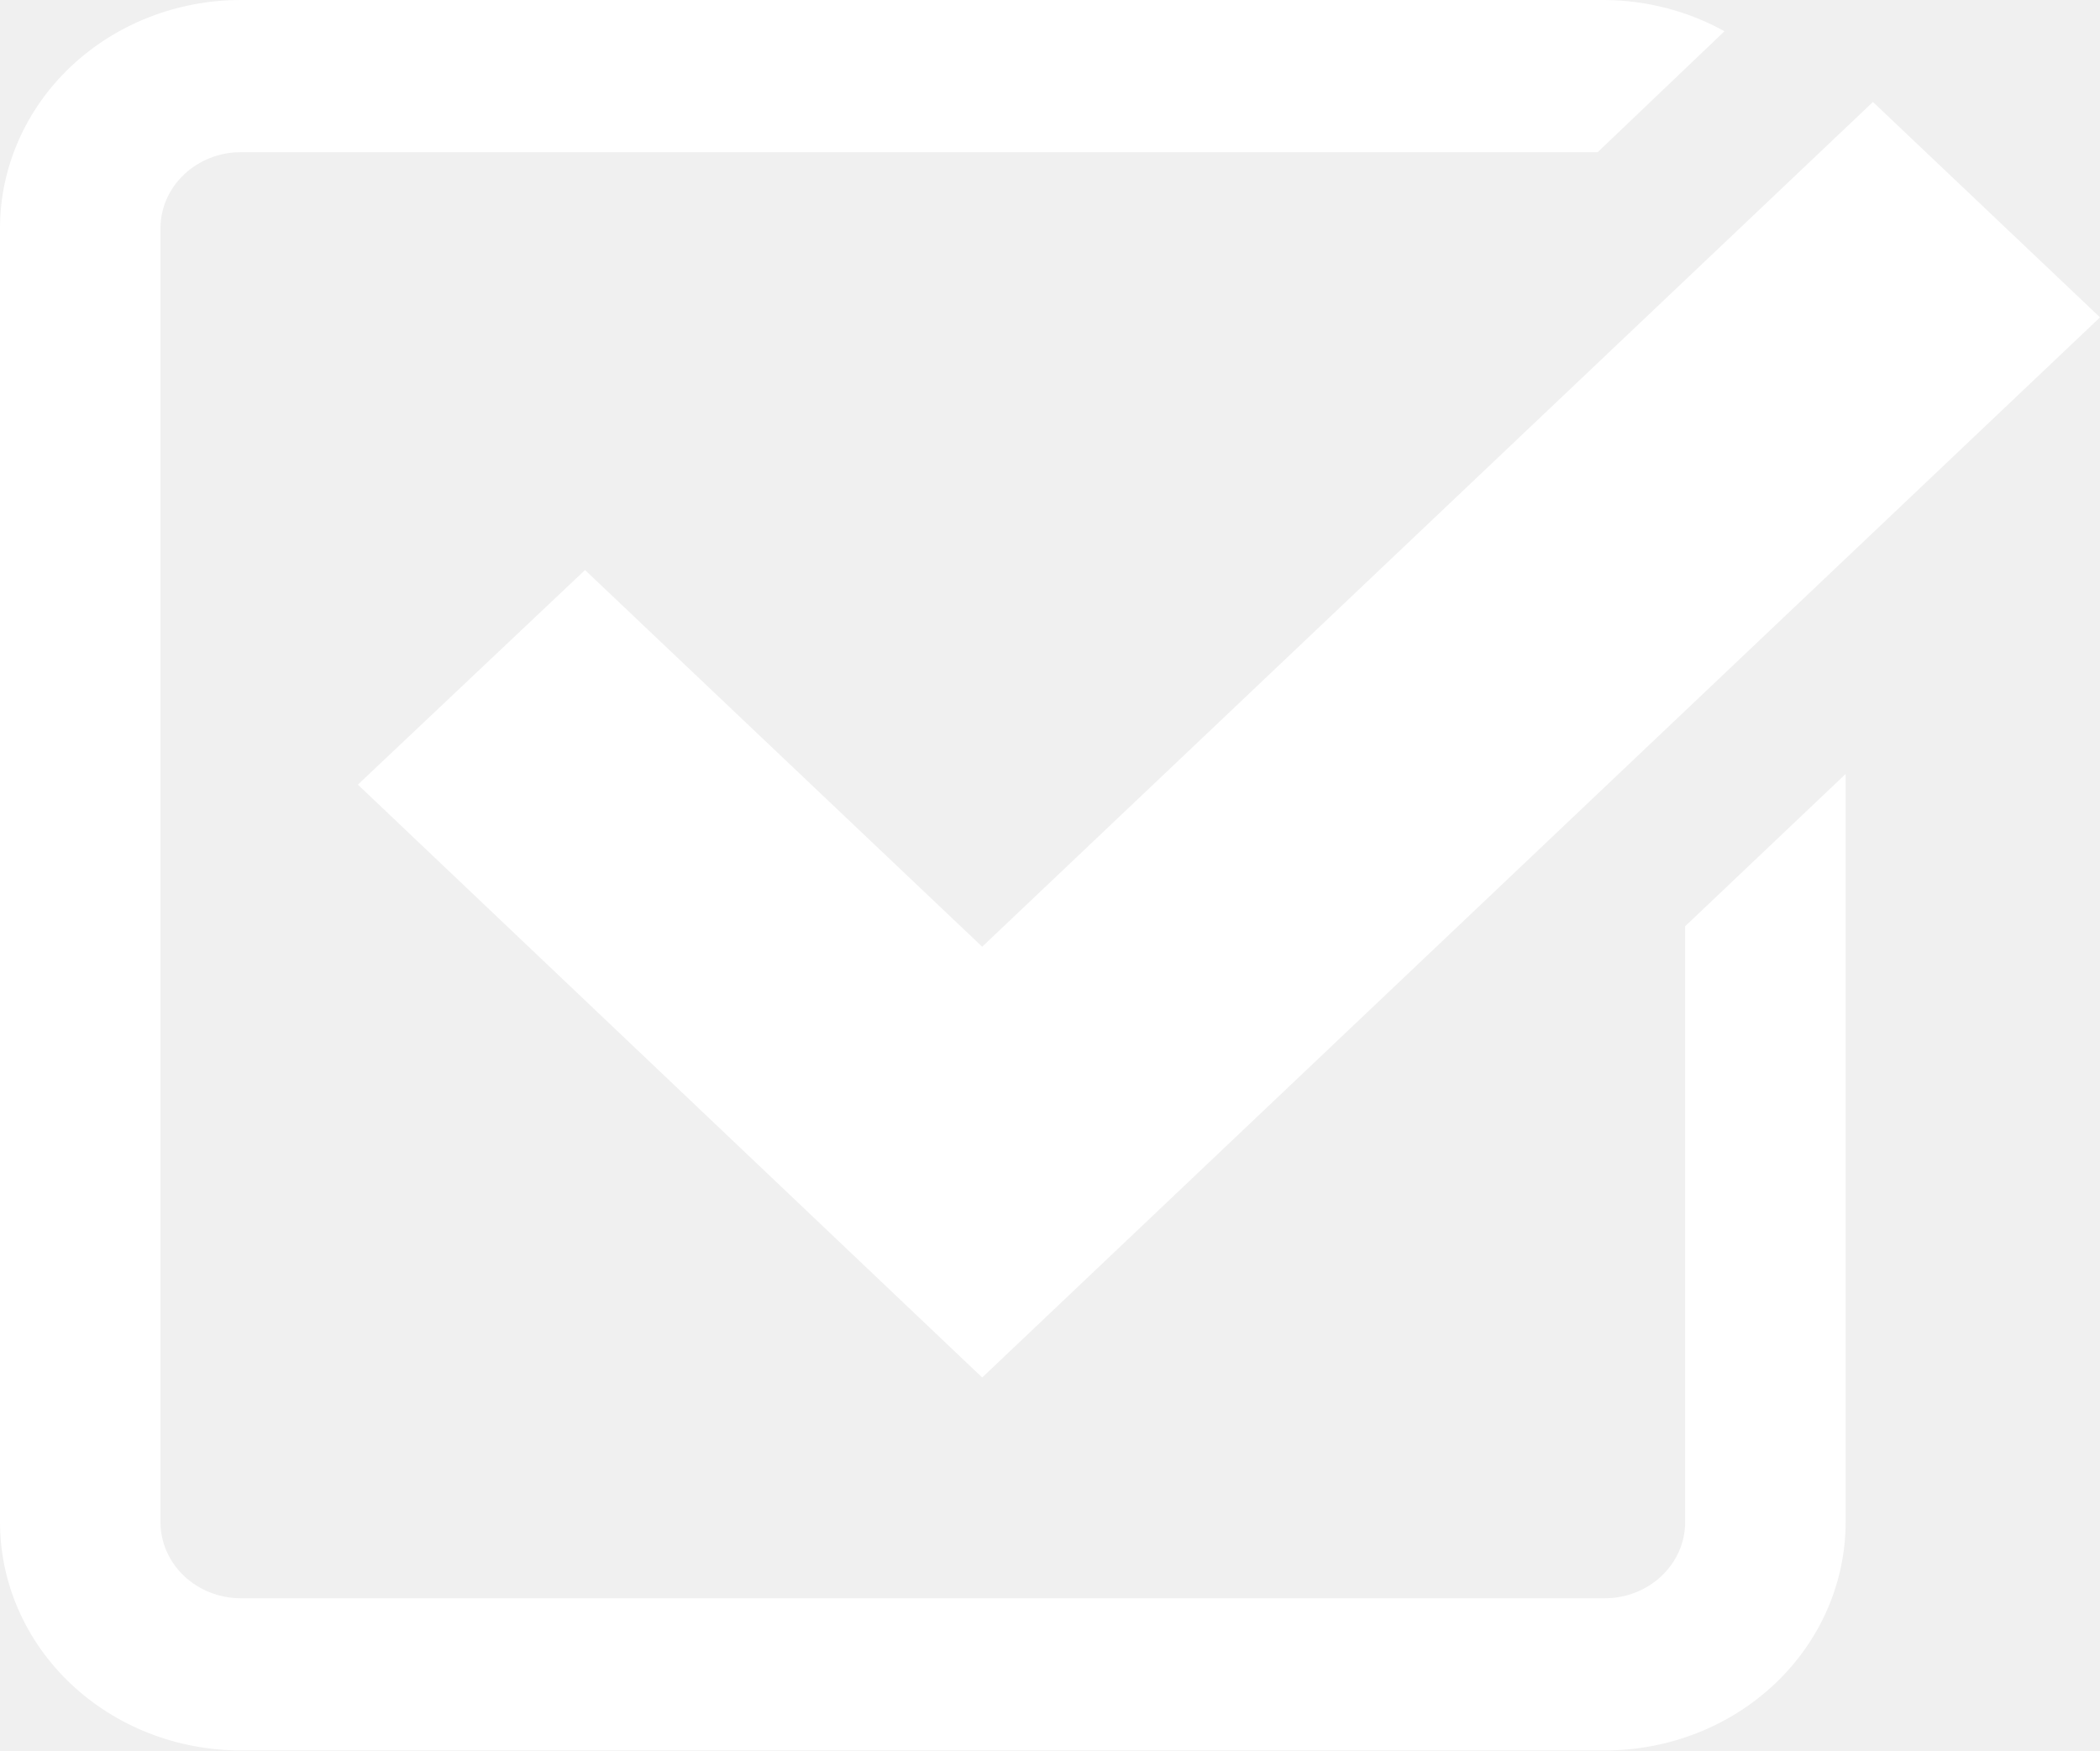
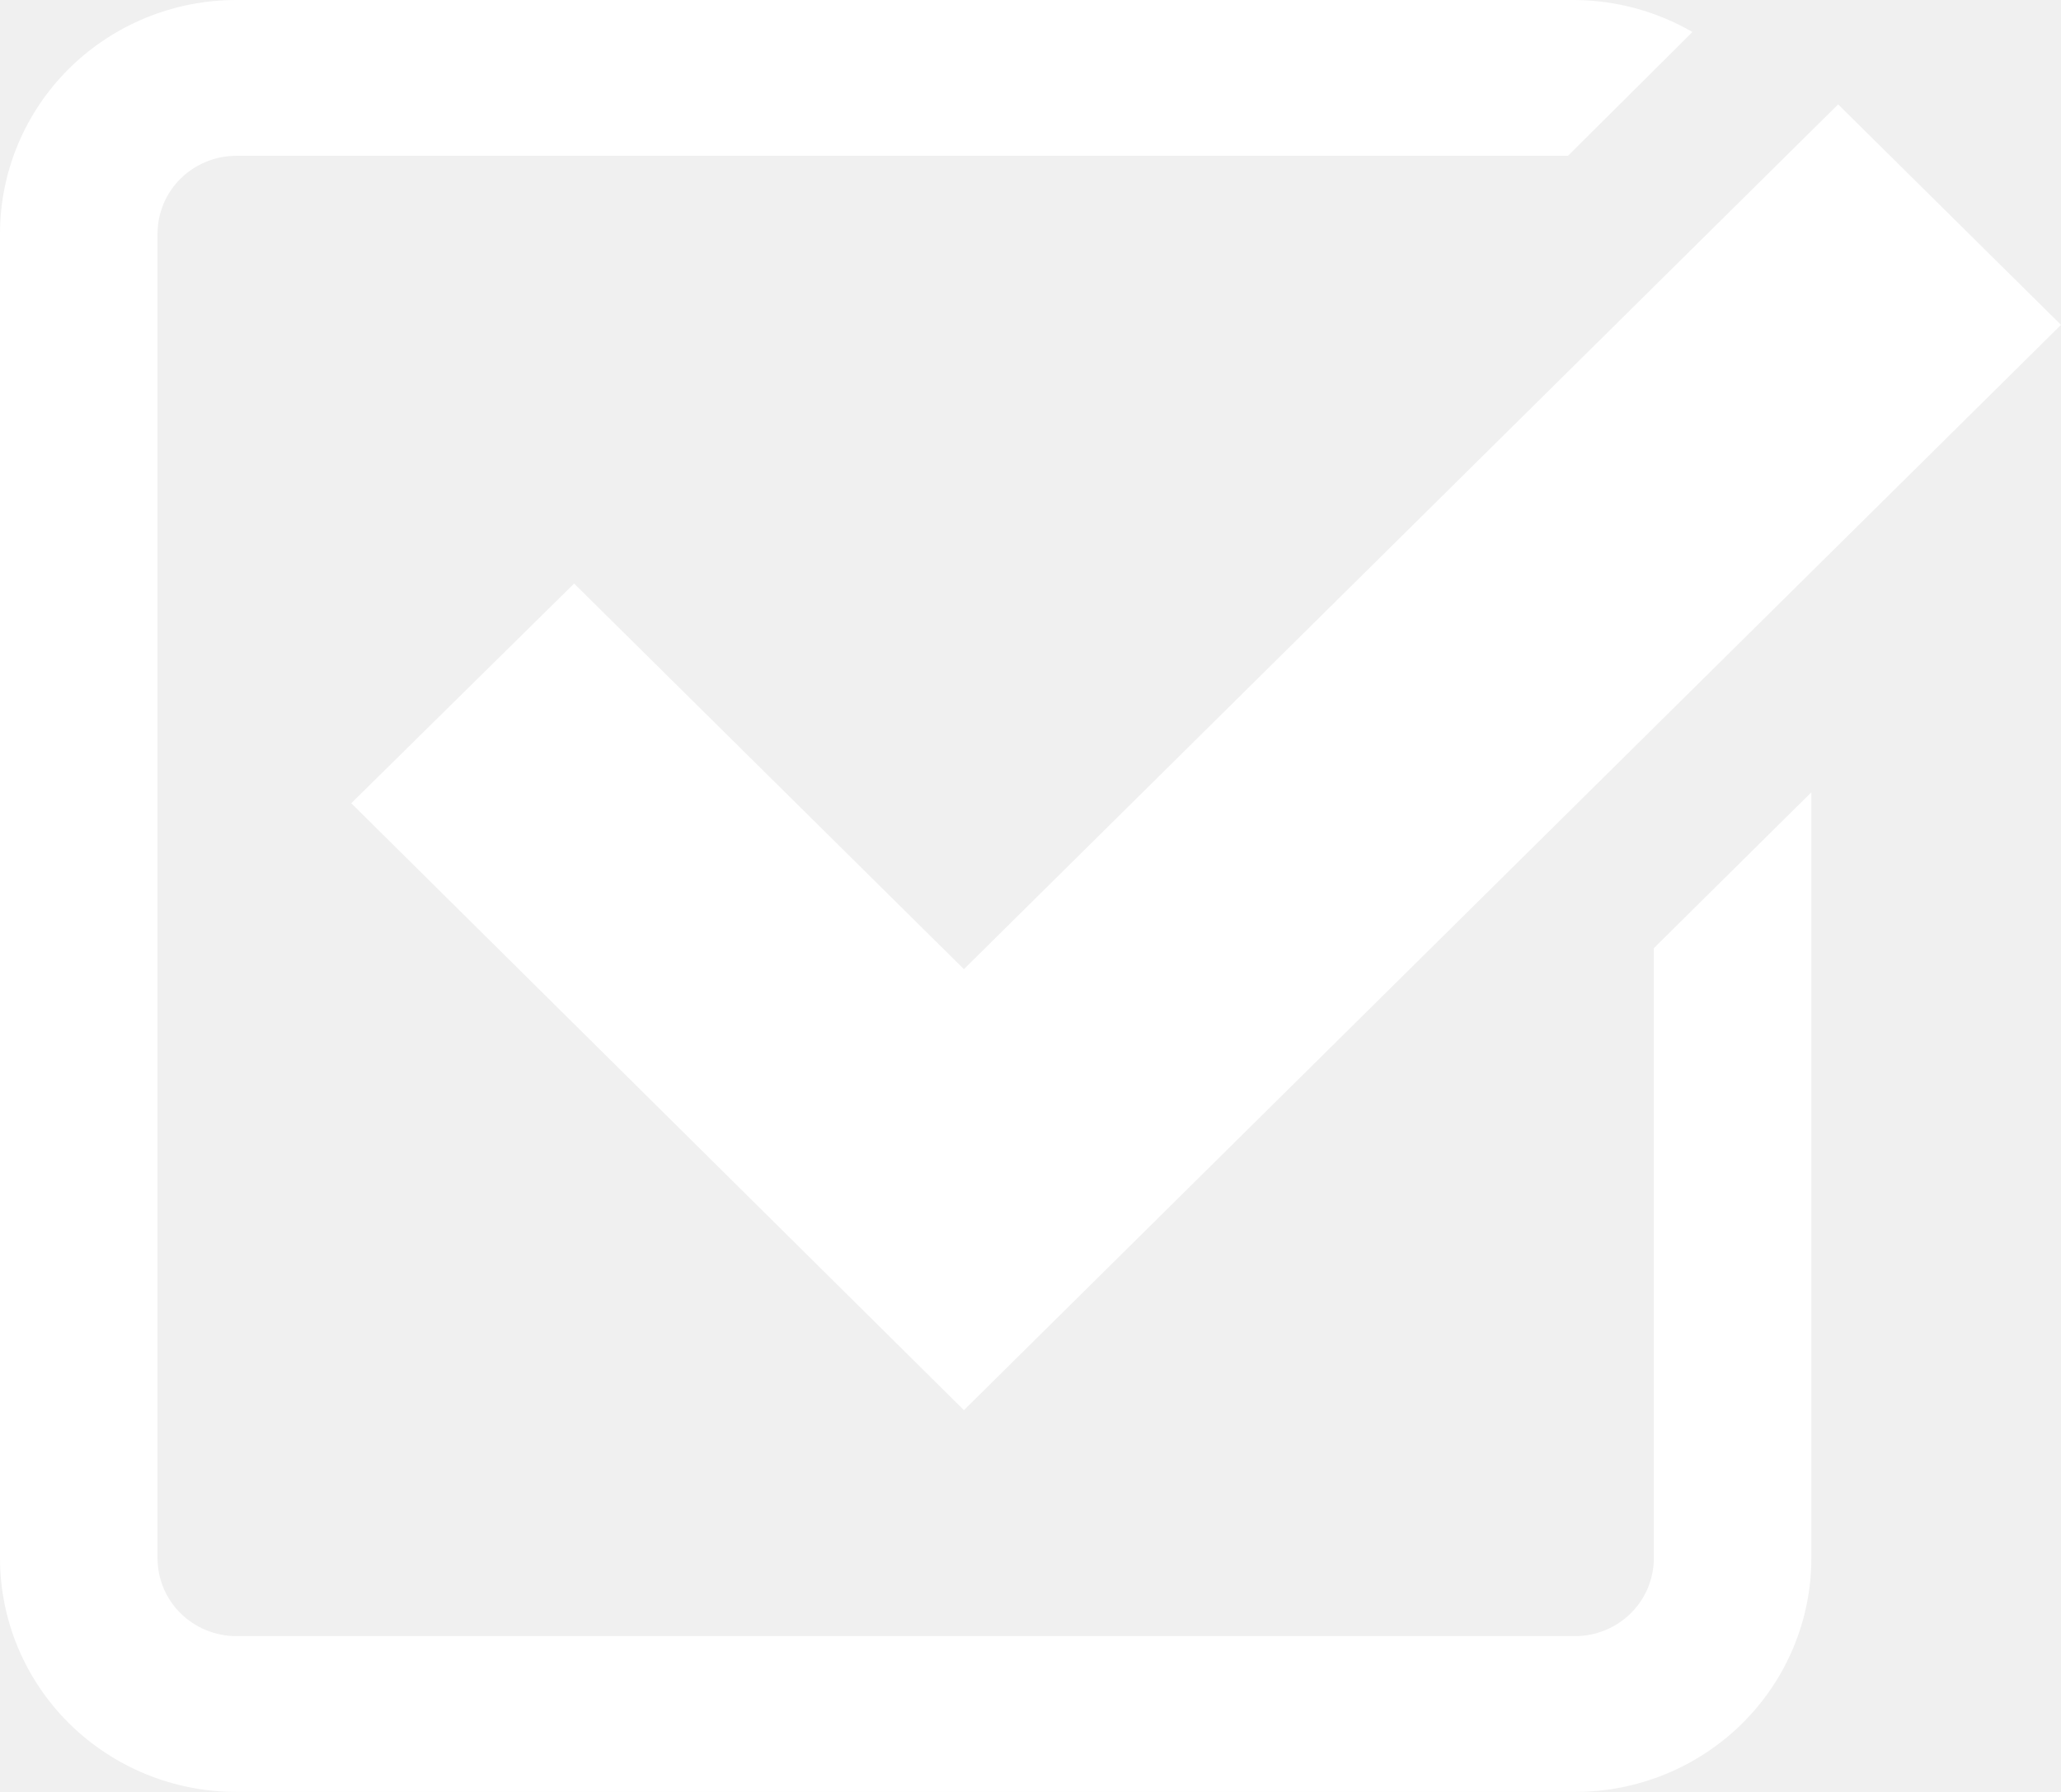
- <svg xmlns="http://www.w3.org/2000/svg" width="24" height="20" viewBox="0 0 24 20" fill="none">
-   <path d="M6.686 6.513L4.09 8.965L11.225 15.739L24 3.626L21.405 1.165L11.225 10.817L6.686 6.513Z" fill="white" />
-   <path d="M19.259 17.391C19.259 17.622 19.162 17.843 18.99 18.006C18.818 18.169 18.585 18.261 18.342 18.261H2.751C2.508 18.261 2.275 18.169 2.103 18.006C1.931 17.843 1.834 17.622 1.834 17.391V2.609C1.834 2.378 1.931 2.157 2.103 1.994C2.275 1.831 2.508 1.739 2.751 1.739H18.259L19.708 0.357C19.293 0.127 18.822 0.004 18.342 0H2.751C2.022 0 1.322 0.275 0.806 0.764C0.29 1.253 0 1.917 0 2.609V17.391C0 18.083 0.29 18.747 0.806 19.236C1.322 19.725 2.022 20 2.751 20H18.342C19.071 20 19.771 19.725 20.287 19.236C20.803 18.747 21.093 18.083 21.093 17.391V8.843L19.259 10.583V17.391Z" fill="white" />
+ <svg xmlns="http://www.w3.org/2000/svg" width="23" height="20" viewBox="0 0 23 20" fill="none">
+   <path d="M6.407 6.513L3.92 8.965L10.757 15.739L23 3.626L20.513 1.165L10.757 10.817L6.407 6.513Z" fill="white" />
+   <path d="M18.456 17.391C18.456 17.622 18.364 17.843 18.199 18.006C18.034 18.169 17.811 18.261 17.577 18.261H2.637C2.404 18.261 2.18 18.169 2.015 18.006C1.85 17.843 1.758 17.622 1.758 17.391V2.609C1.758 2.378 1.85 2.157 2.015 1.994C2.18 1.831 2.404 1.739 2.637 1.739H17.498L18.887 0.357C18.489 0.127 18.038 0.004 17.577 0H2.637C1.937 0 1.267 0.275 0.772 0.764C0.278 1.253 0 1.917 0 2.609V17.391C0 18.083 0.278 18.747 0.772 19.236C1.267 19.725 1.937 20 2.637 20H17.577C18.277 20 18.947 19.725 19.442 19.236C19.936 18.747 20.214 18.083 20.214 17.391V8.843L18.456 10.583V17.391Z" fill="white" />
</svg>
